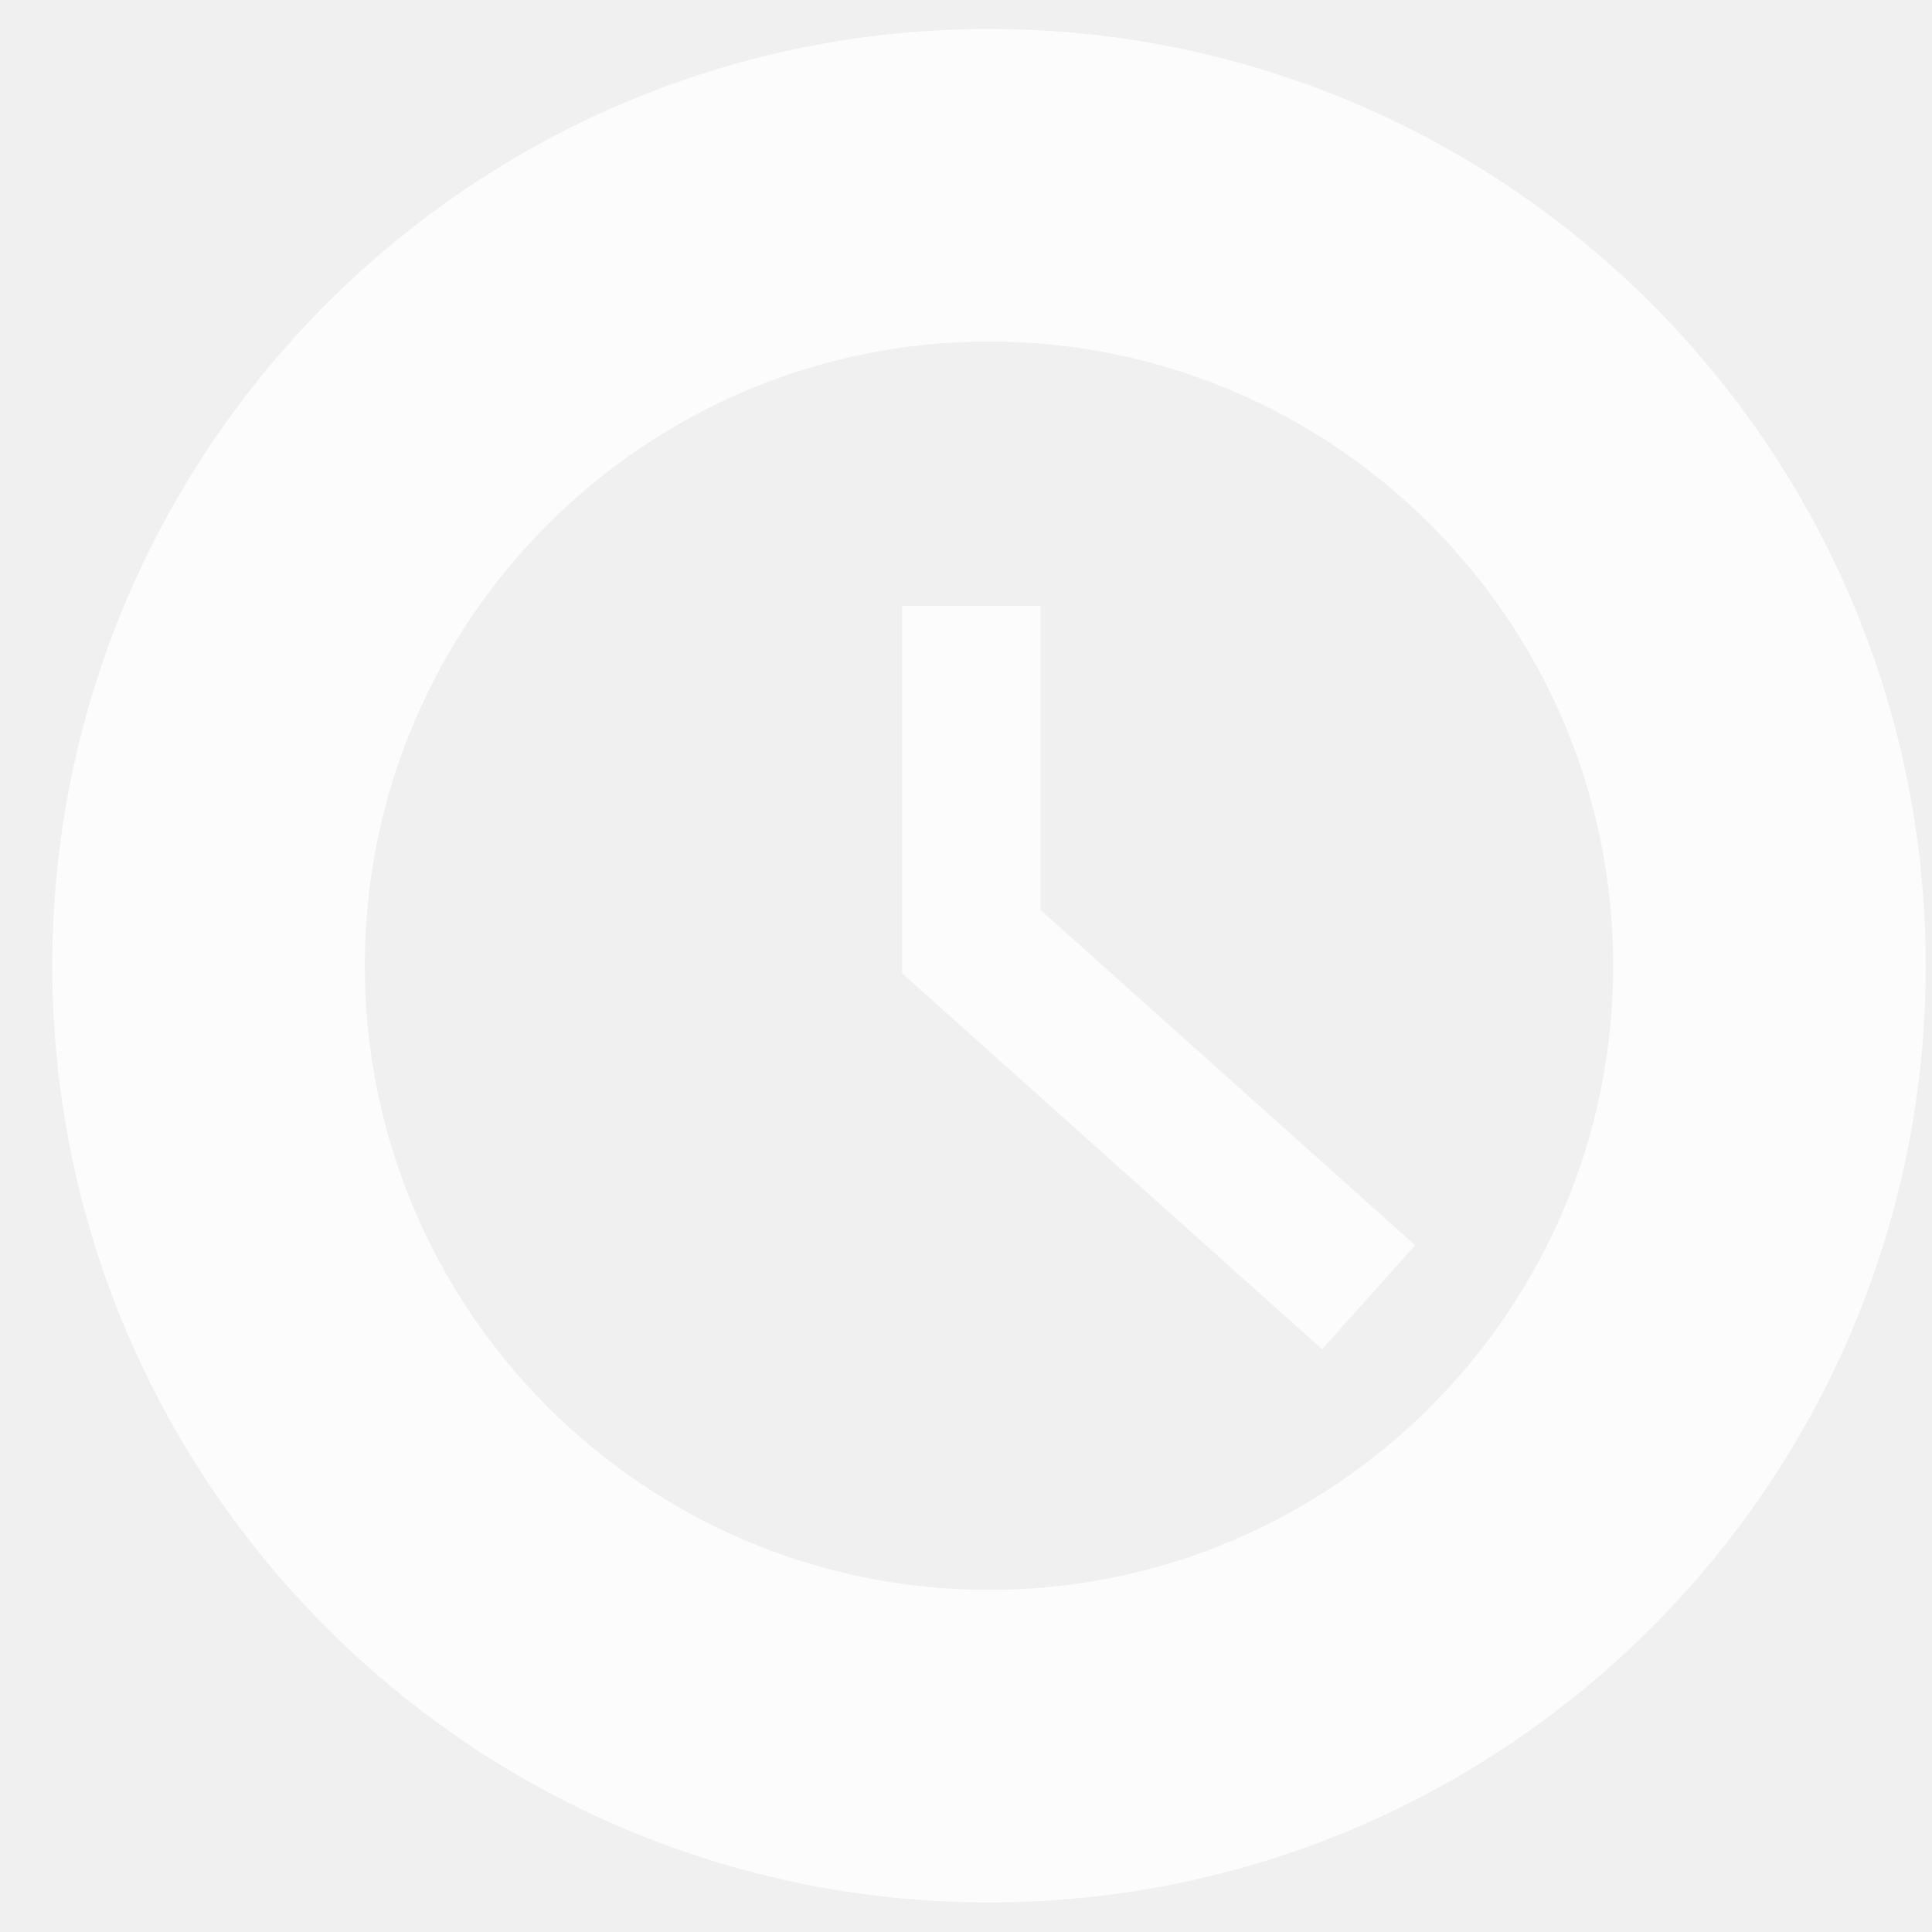
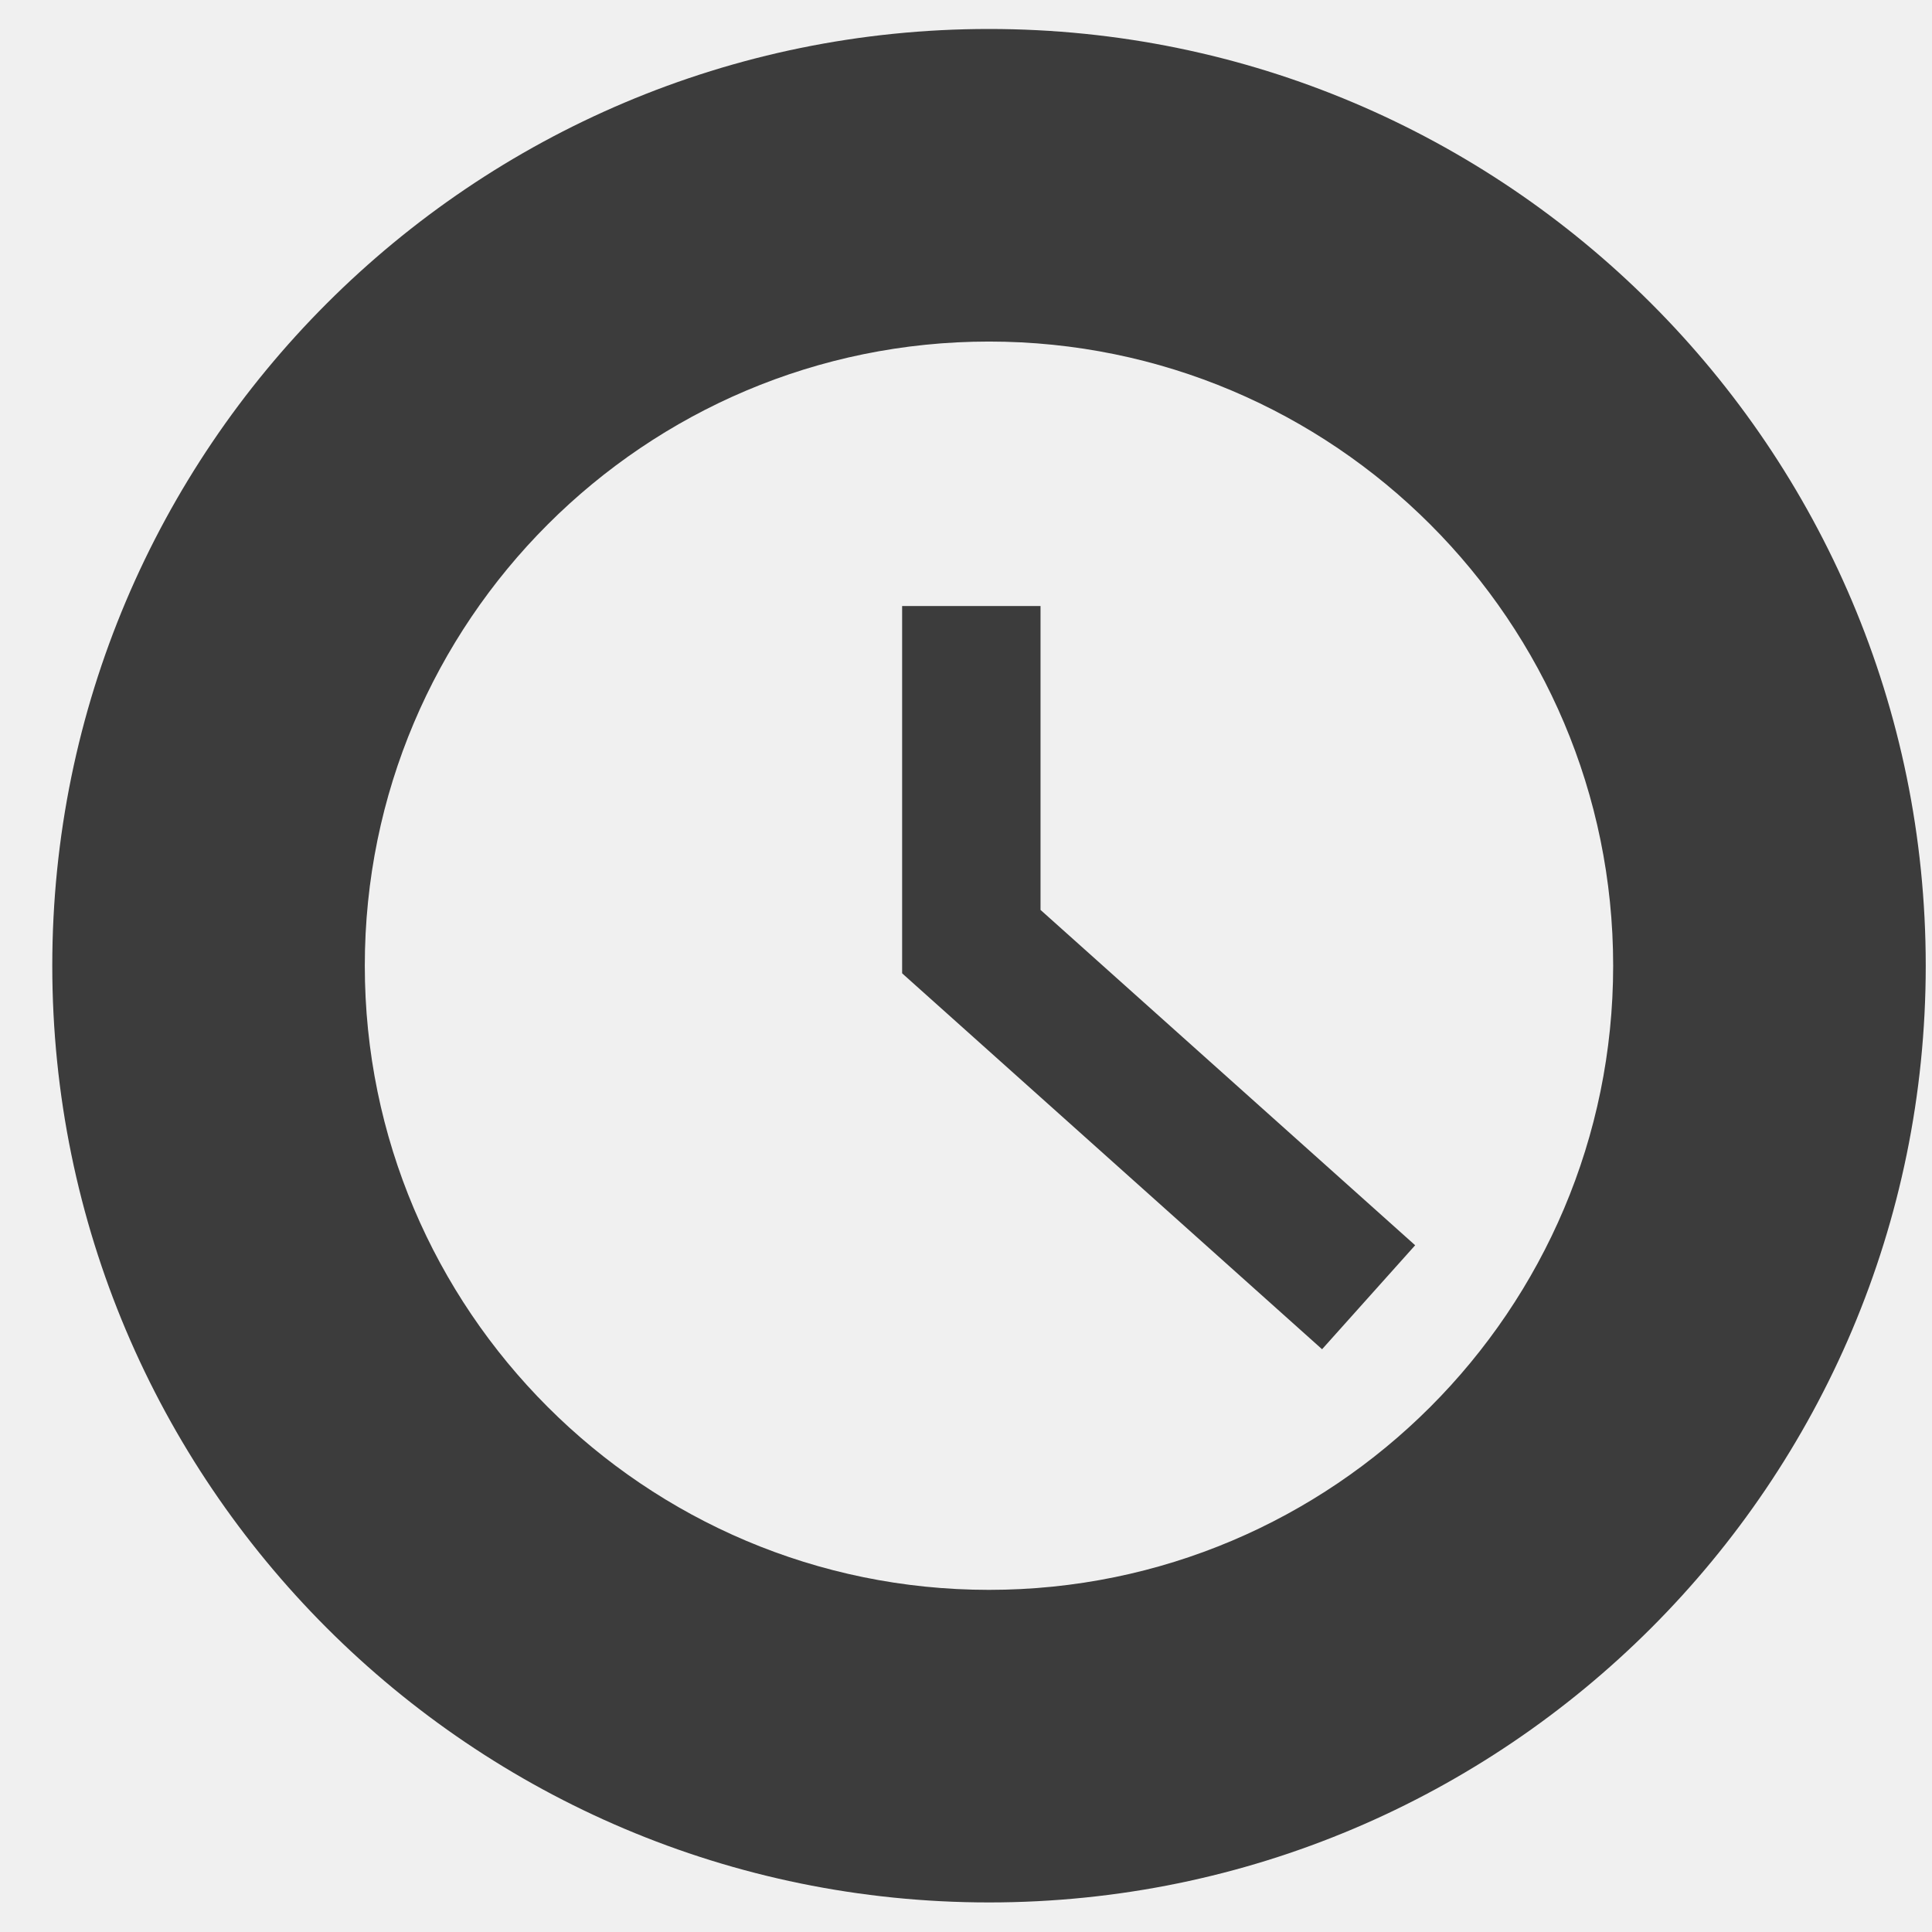
<svg xmlns="http://www.w3.org/2000/svg" width="100%" height="100%" viewBox="0 0 33 33" version="1.1" xml:space="preserve" style="fill-rule:evenodd;clip-rule:evenodd;stroke-linejoin:round;stroke-miterlimit:1.414;">
-   <path id="duration" d="M16.893,0.495c8.83,0 16,7.169 16,16c0,8.831 -7.17,16 -16,16c-8.831,0 -16,-7.169 -16,-16c0,-8.831 7.169,-16 16,-16Zm0,5.339c5.884,0 10.661,4.777 10.661,10.661c0,5.884 -4.777,10.661 -10.661,10.661c-5.884,0 -10.662,-4.777 -10.662,-10.661c0,-5.884 4.778,-10.661 10.662,-10.661Zm-1.484,4.517l2.364,0l0,5.191l6.399,5.728l-1.59,1.776l-7.173,-6.421l0.004,-0.004l-0.004,0l0,-6.27Z" style="fill:#fff;fill-opacity:0.796;" />
+   <path id="duration" d="M16.893,0.495c8.83,0 16,7.169 16,16c0,8.831 -7.17,16 -16,16c-8.831,0 -16,-7.169 -16,-16c0,-8.831 7.169,-16 16,-16Zm0,5.339c5.884,0 10.661,4.777 10.661,10.661c0,5.884 -4.777,10.661 -10.661,10.661c-5.884,0 -10.662,-4.777 -10.662,-10.661c0,-5.884 4.778,-10.661 10.662,-10.661Zm-1.484,4.517l2.364,0l0,5.191l6.399,5.728l-1.59,1.776l-7.173,-6.421l0.004,-0.004l-0.004,0l0,-6.27Z" style="fill:#292929;fill-opacity:0.906;" />
</svg>
